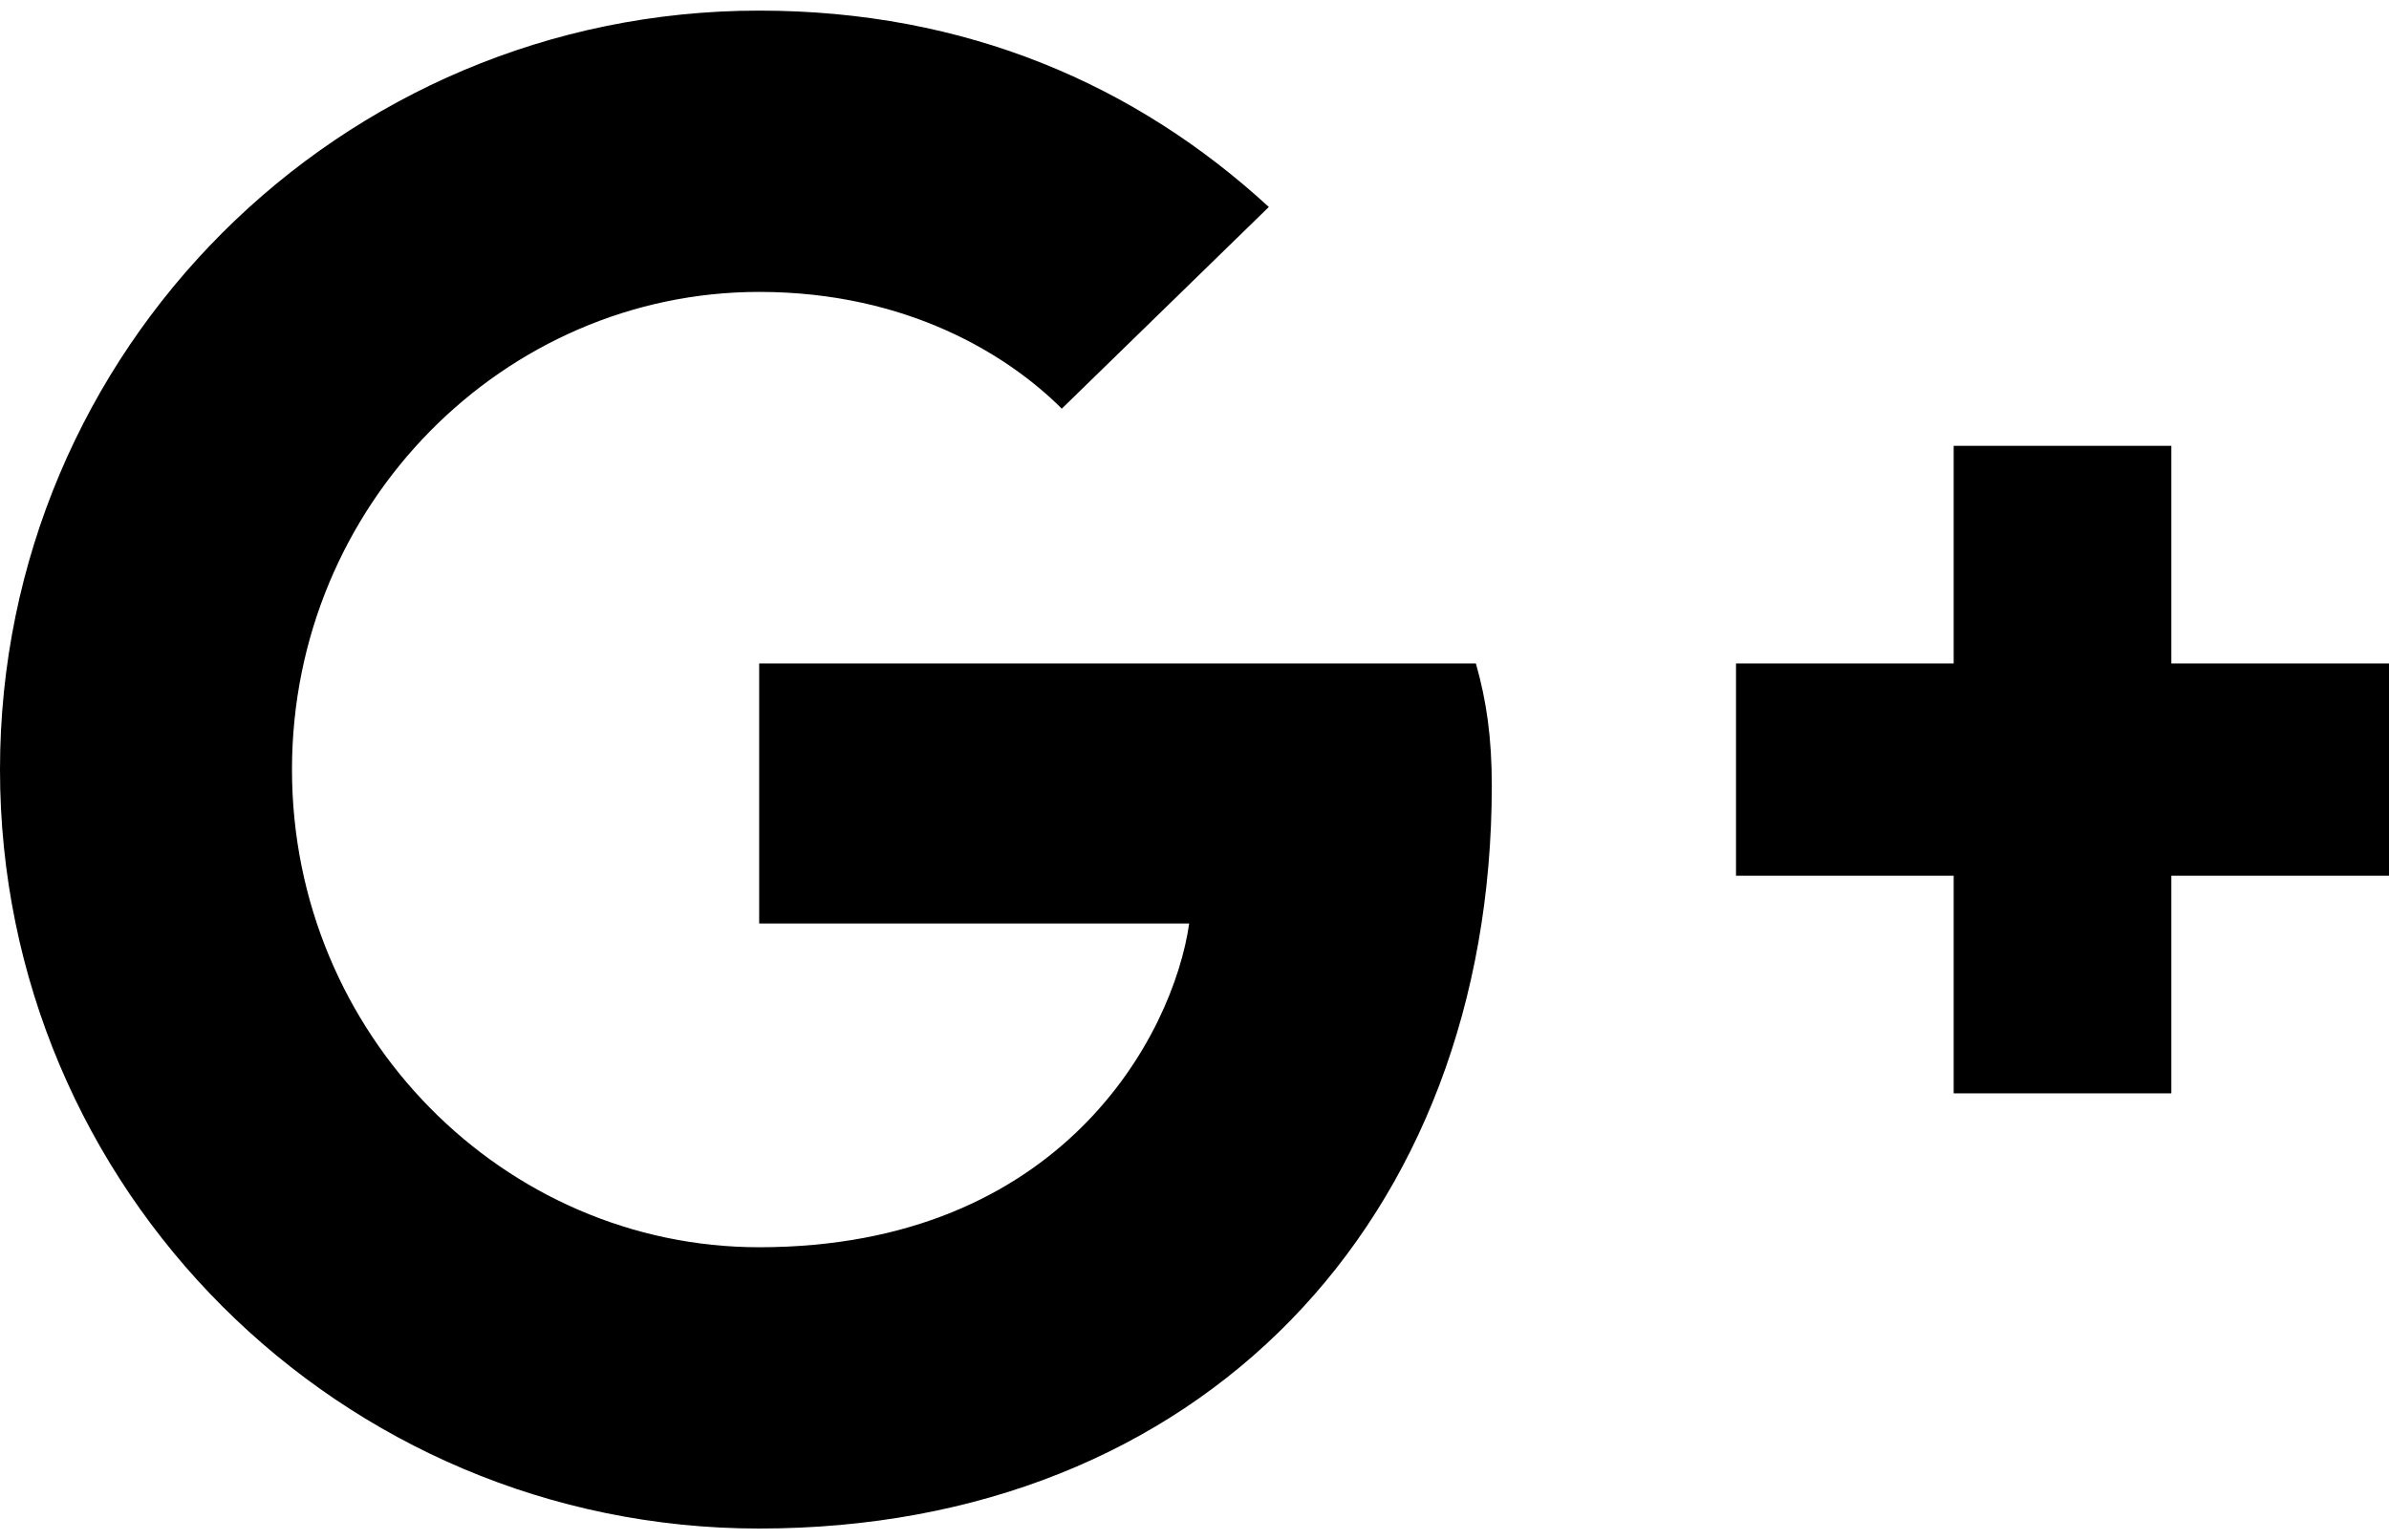
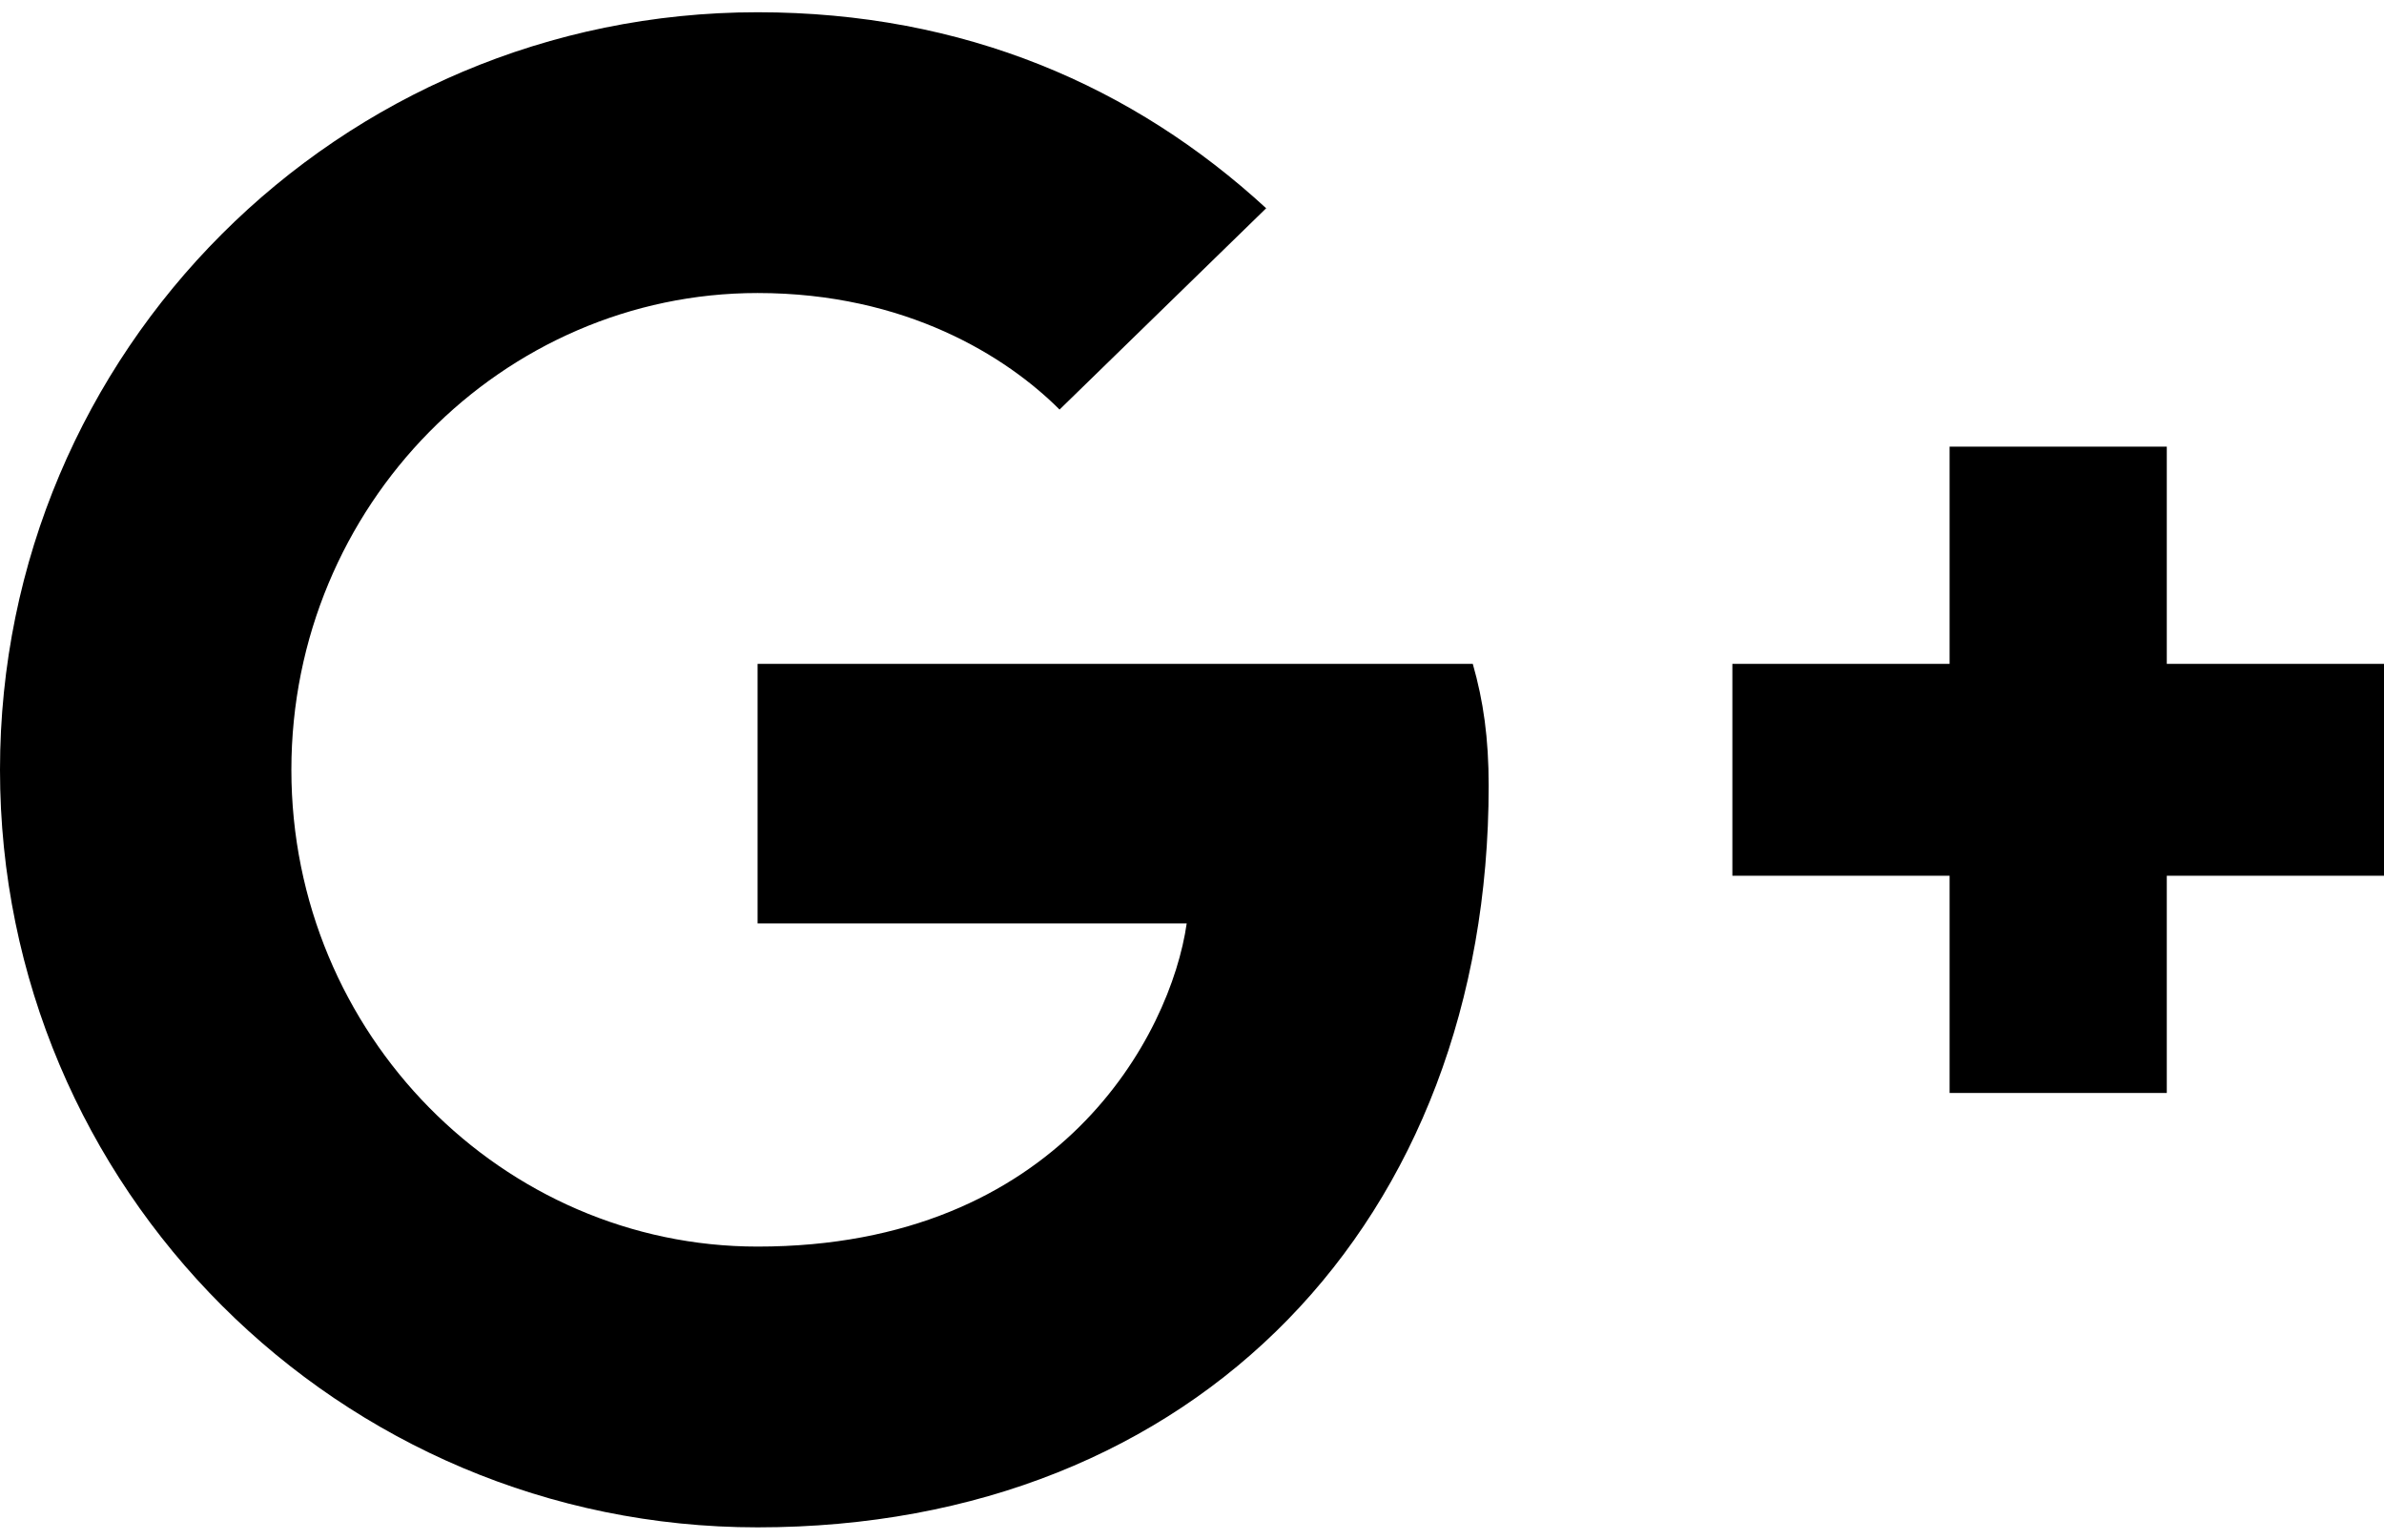
- <svg xmlns="http://www.w3.org/2000/svg" width="45" height="29" viewBox="0 0 45 29">
+ <svg xmlns="http://www.w3.org/2000/svg" width="24" height="15.5" viewBox="0 0 45 29">
  <g fill="none">
    <g fill="#000" class="ampstart-icon ampstart-icon-gplus">
      <path d="M45 12.5L40.9 12.5 40.9 8.4 36.8 8.4 36.8 12.5 32.7 12.5 32.7 16.5 36.8 16.5 36.8 20.6 40.9 20.6 40.9 16.5 45 16.5 45 12.5ZM14.3 12.5L14.3 17.4 22.4 17.4C22.1 19.5 20 23.5 14.3 23.5 9.5 23.5 5.5 19.5 5.5 14.5 5.5 9.5 9.5 5.5 14.3 5.5 17.1 5.5 19 6.7 20 7.7L23.9 3.9C21.4 1.6 18.2 0.2 14.3 0.2 6.4 0.2 0 6.6 0 14.5 0 22.4 6.4 28.8 14.3 28.8 22.6 28.8 28.1 23 28.1 14.8 28.1 13.9 28 13.2 27.8 12.5L14.3 12.5Z" />
    </g>
  </g>
</svg>
